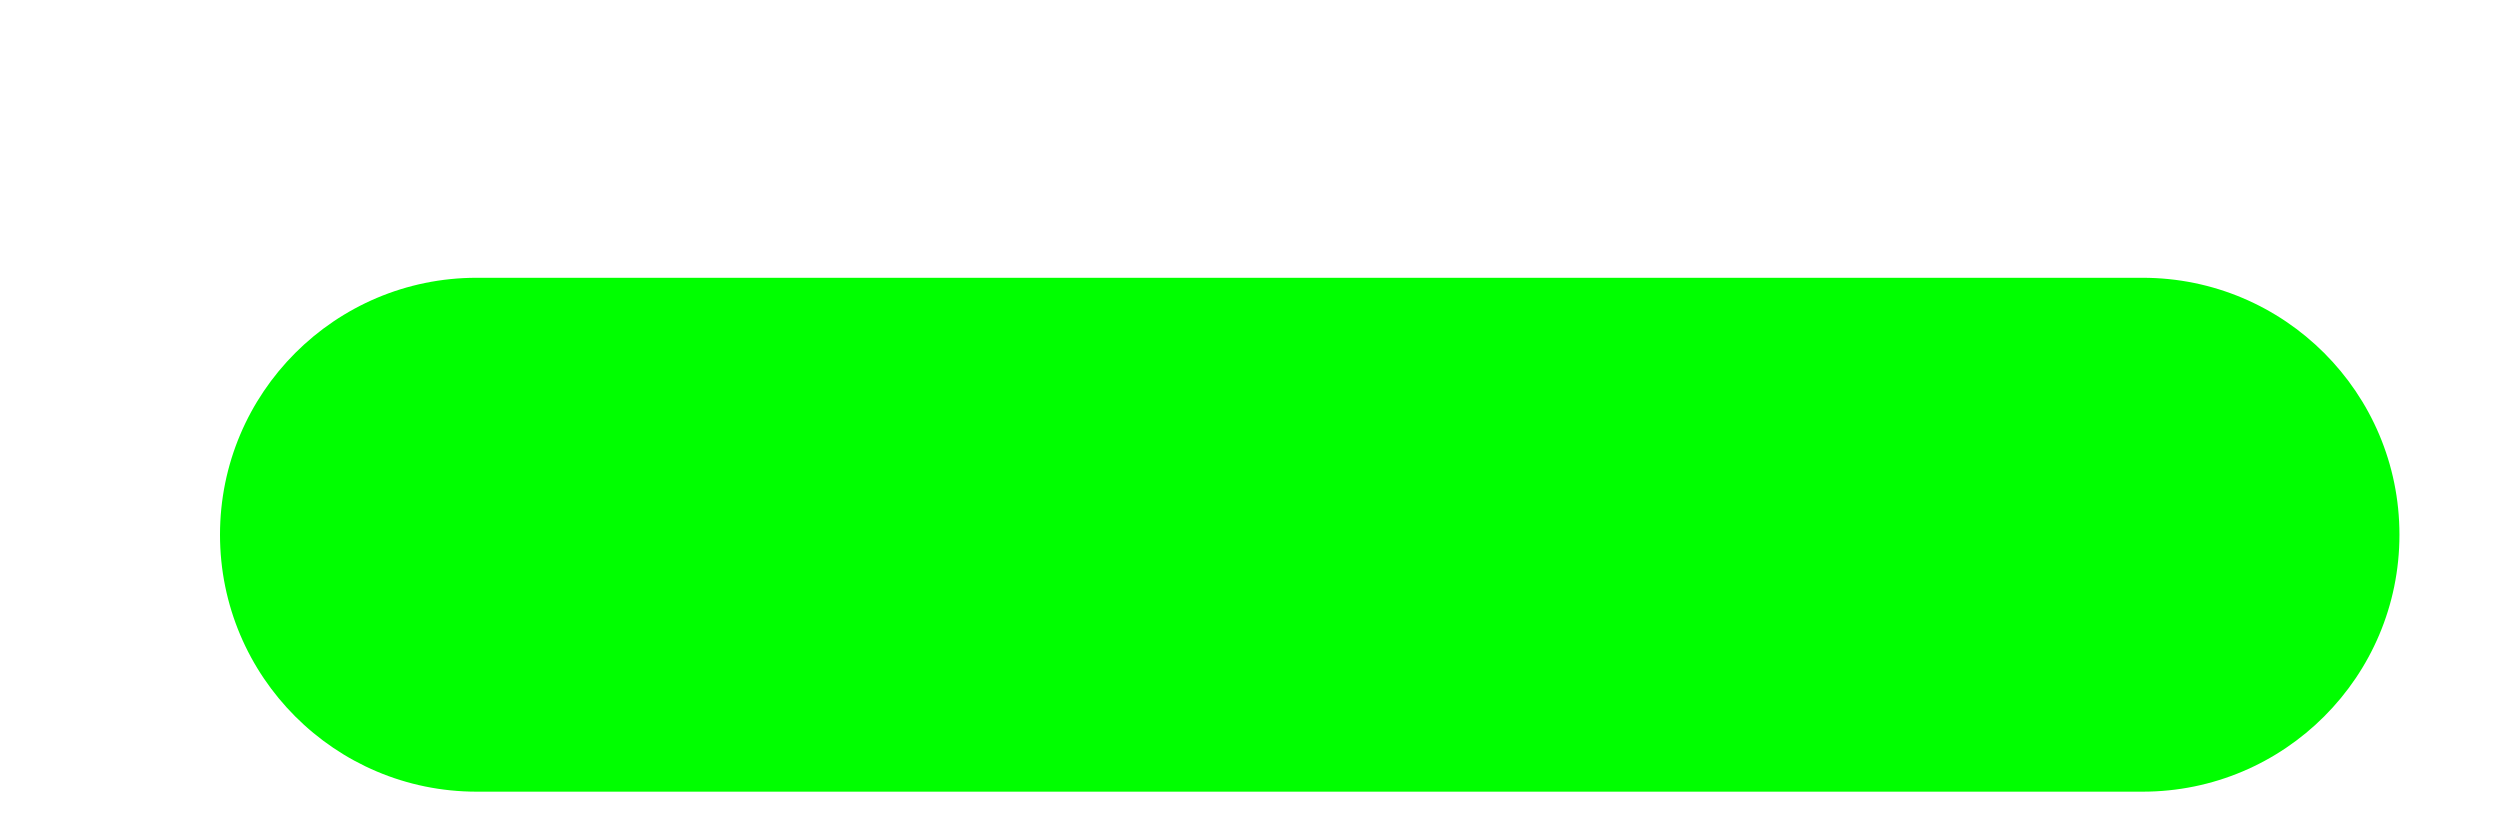
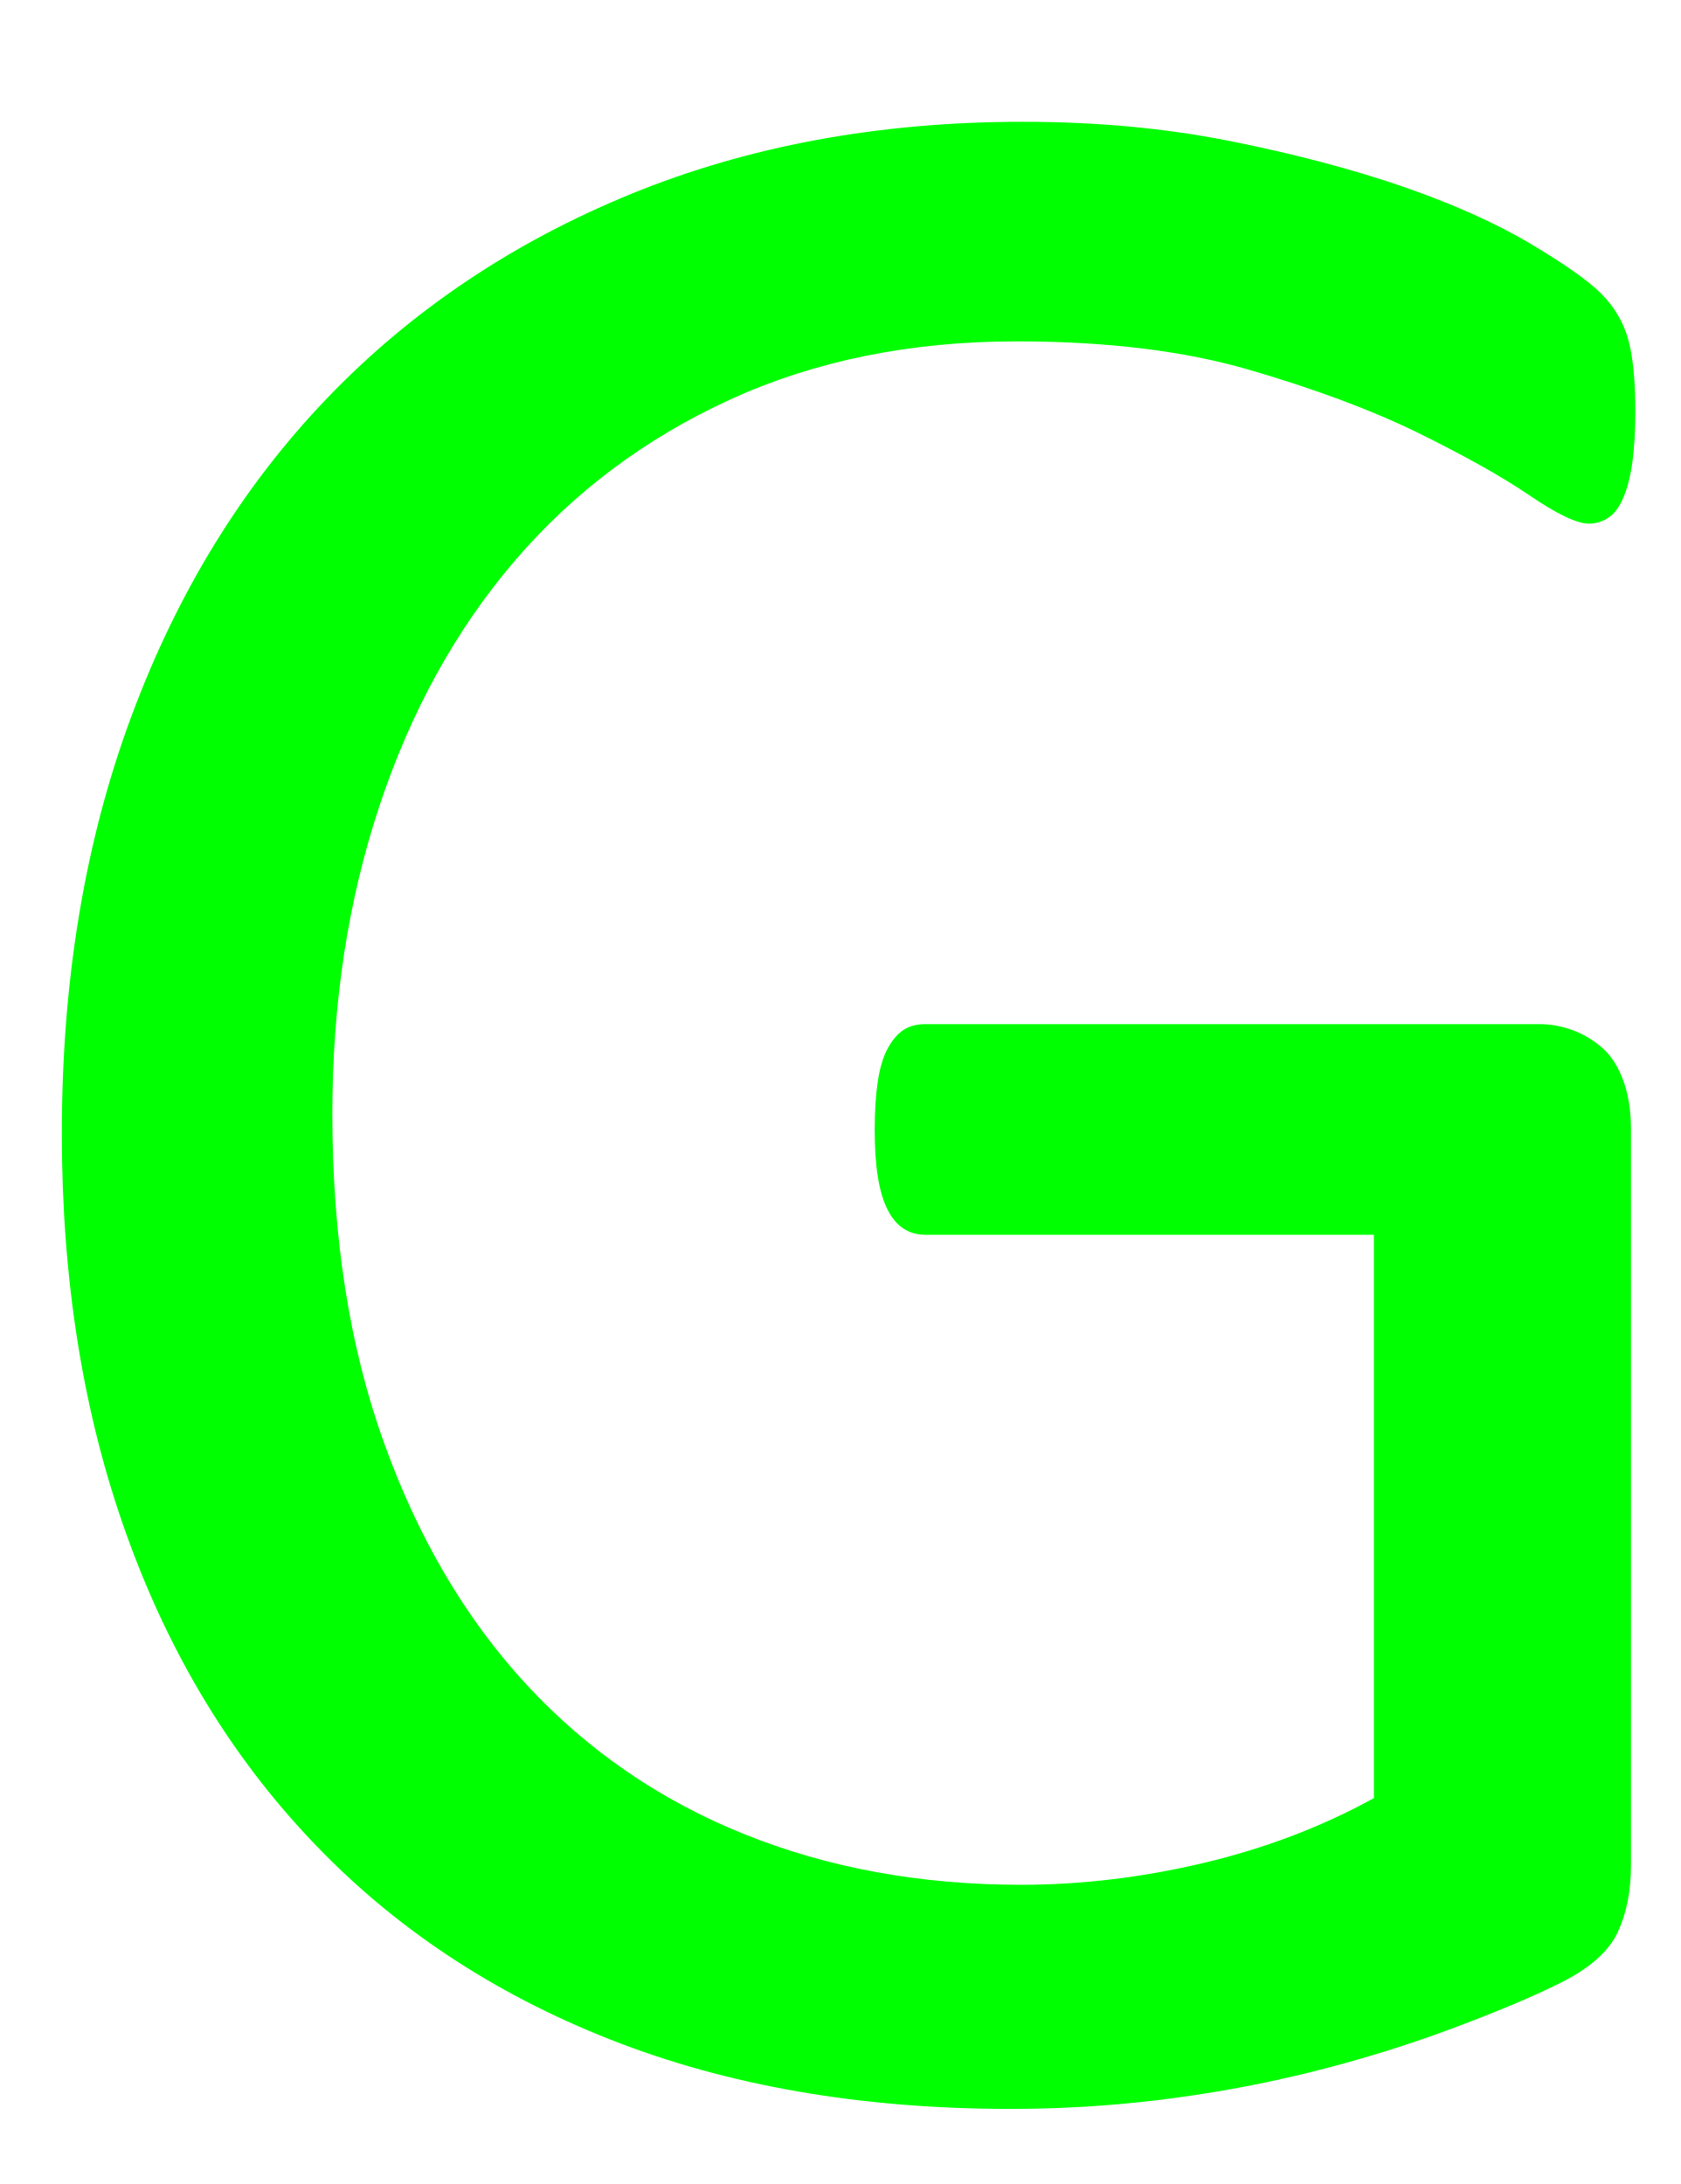
- <svg xmlns="http://www.w3.org/2000/svg" version="1.1" width="9px" height="3px">
-   <g transform="matrix(1 0 0 1 -11 -64 )">
-     <path d="M 7.713 2.85  L 1.716 2.85  C 1.206 2.85  0.792 2.436  0.792 1.925  C 0.792 1.414  1.206 1  1.716 1  L 7.713 1  C 8.224 1  8.638 1.414  8.638 1.925  C 8.638 2.436  8.224 2.85  7.713 2.85  Z " fill-rule="nonzero" fill="#00ff00" stroke="none" transform="matrix(1 0 0 1 11 64 )" />
+ <svg xmlns="http://www.w3.org/2000/svg" version="1.1" width="10px" height="13px">
+   <g transform="matrix(1 0 0 1 -17 -77 )">
+     <path d="M 9.689 2.014  C 9.718 2.115  9.733 2.26  9.733 2.45  C 9.733 2.563  9.727 2.662  9.716 2.748  C 9.704 2.834  9.686 2.905  9.662 2.961  C 9.638 3.018  9.609 3.058  9.573 3.081  C 9.538 3.105  9.499 3.117  9.458 3.117  C 9.386 3.117  9.268 3.061  9.102 2.948  C 8.936 2.835  8.713 2.711  8.435 2.574  C 8.156 2.438  7.822 2.314  7.434 2.201  C 7.046 2.088  6.585 2.032  6.051 2.032  C 5.417 2.032  4.848 2.148  4.344 2.379  C 3.84 2.61  3.413 2.93  3.063 3.339  C 2.713 3.748  2.445 4.235  2.258 4.798  C 2.071 5.361  1.978 5.972  1.978 6.63  C 1.978 7.365  2.08 8.018  2.285 8.587  C 2.489 9.156  2.772 9.636  3.134 10.028  C 3.496 10.419  3.927 10.715  4.428 10.917  C 4.929 11.119  5.479 11.219  6.078 11.219  C 6.434 11.219  6.794 11.176  7.159 11.09  C 7.523 11.004  7.863 10.876  8.177 10.703  L 8.177 7.35  L 5.509 7.35  C 5.408 7.35  5.332 7.3  5.282 7.199  C 5.231 7.099  5.206 6.941  5.206 6.728  C 5.206 6.615  5.212 6.519  5.224 6.439  C 5.236 6.359  5.255 6.294  5.282 6.243  C 5.309 6.193  5.34 6.156  5.375 6.132  C 5.411 6.108  5.455 6.096  5.509 6.096  L 9.164 6.096  C 9.229 6.096  9.294 6.108  9.36 6.132  C 9.425 6.156  9.484 6.191  9.538 6.239  C 9.591 6.286  9.632 6.351  9.662 6.434  C 9.692 6.518  9.707 6.612  9.707 6.719  L 9.707 11.104  C 9.707 11.258  9.68 11.391  9.627 11.504  C 9.573 11.617  9.461 11.716  9.289 11.802  C 9.117 11.888  8.894 11.981  8.622 12.082  C 8.349 12.183  8.067 12.269  7.777 12.34  C 7.486 12.411  7.193 12.464  6.896 12.5  C 6.6 12.536  6.306 12.553  6.016 12.553  C 5.126 12.553  4.332 12.416  3.632 12.14  C 2.932 11.864  2.341 11.471  1.858 10.961  C 1.374 10.452  1.005 9.841  0.751 9.129  C 0.496 8.418  0.368 7.623  0.368 6.746  C 0.368 5.833  0.506 5.006  0.782 4.264  C 1.057 3.523  1.446 2.892  1.947 2.37  C 2.448 1.848  3.05 1.444  3.752 1.156  C 4.455 0.868  5.233 0.725  6.087 0.725  C 6.526 0.725  6.938 0.763  7.323 0.84  C 7.708 0.917  8.051 1.008  8.35 1.111  C 8.65 1.215  8.902 1.328  9.106 1.449  C 9.311 1.571  9.452 1.67  9.529 1.747  C 9.606 1.824  9.659 1.913  9.689 2.014  Z " fill-rule="nonzero" fill="#00ff00" stroke="none" transform="matrix(1 0 0 1 17 77 )" />
  </g>
</svg>
